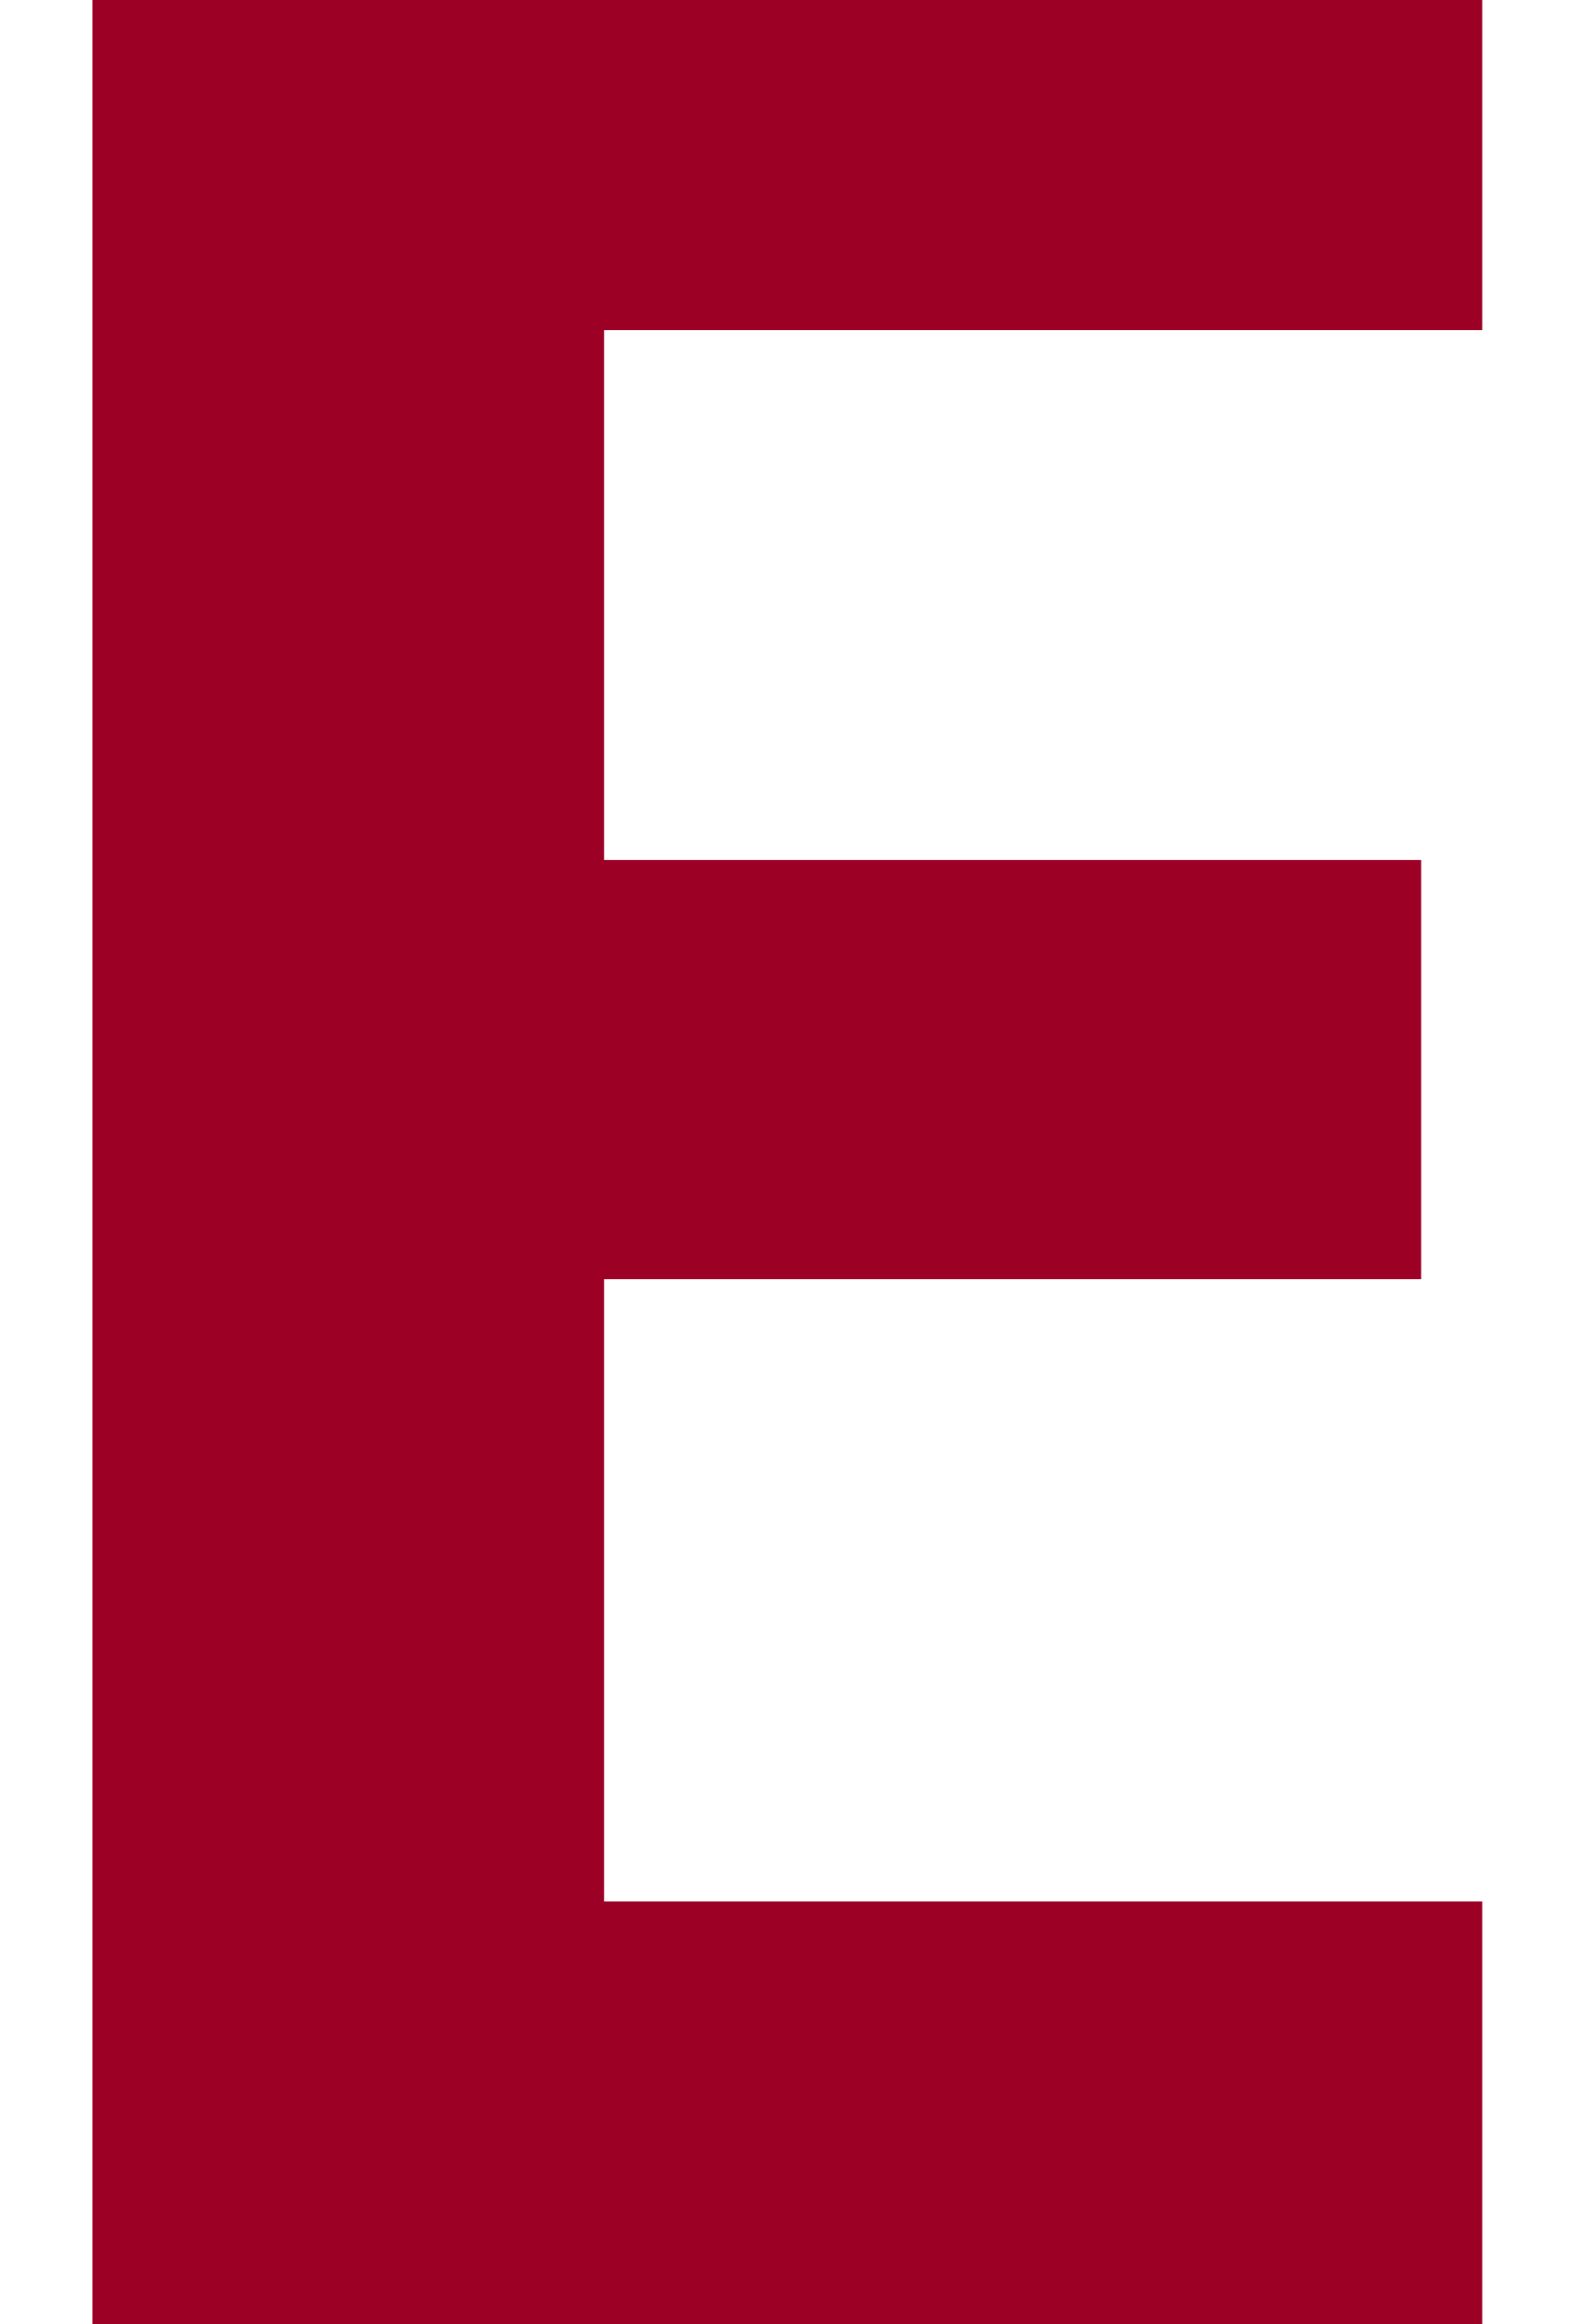
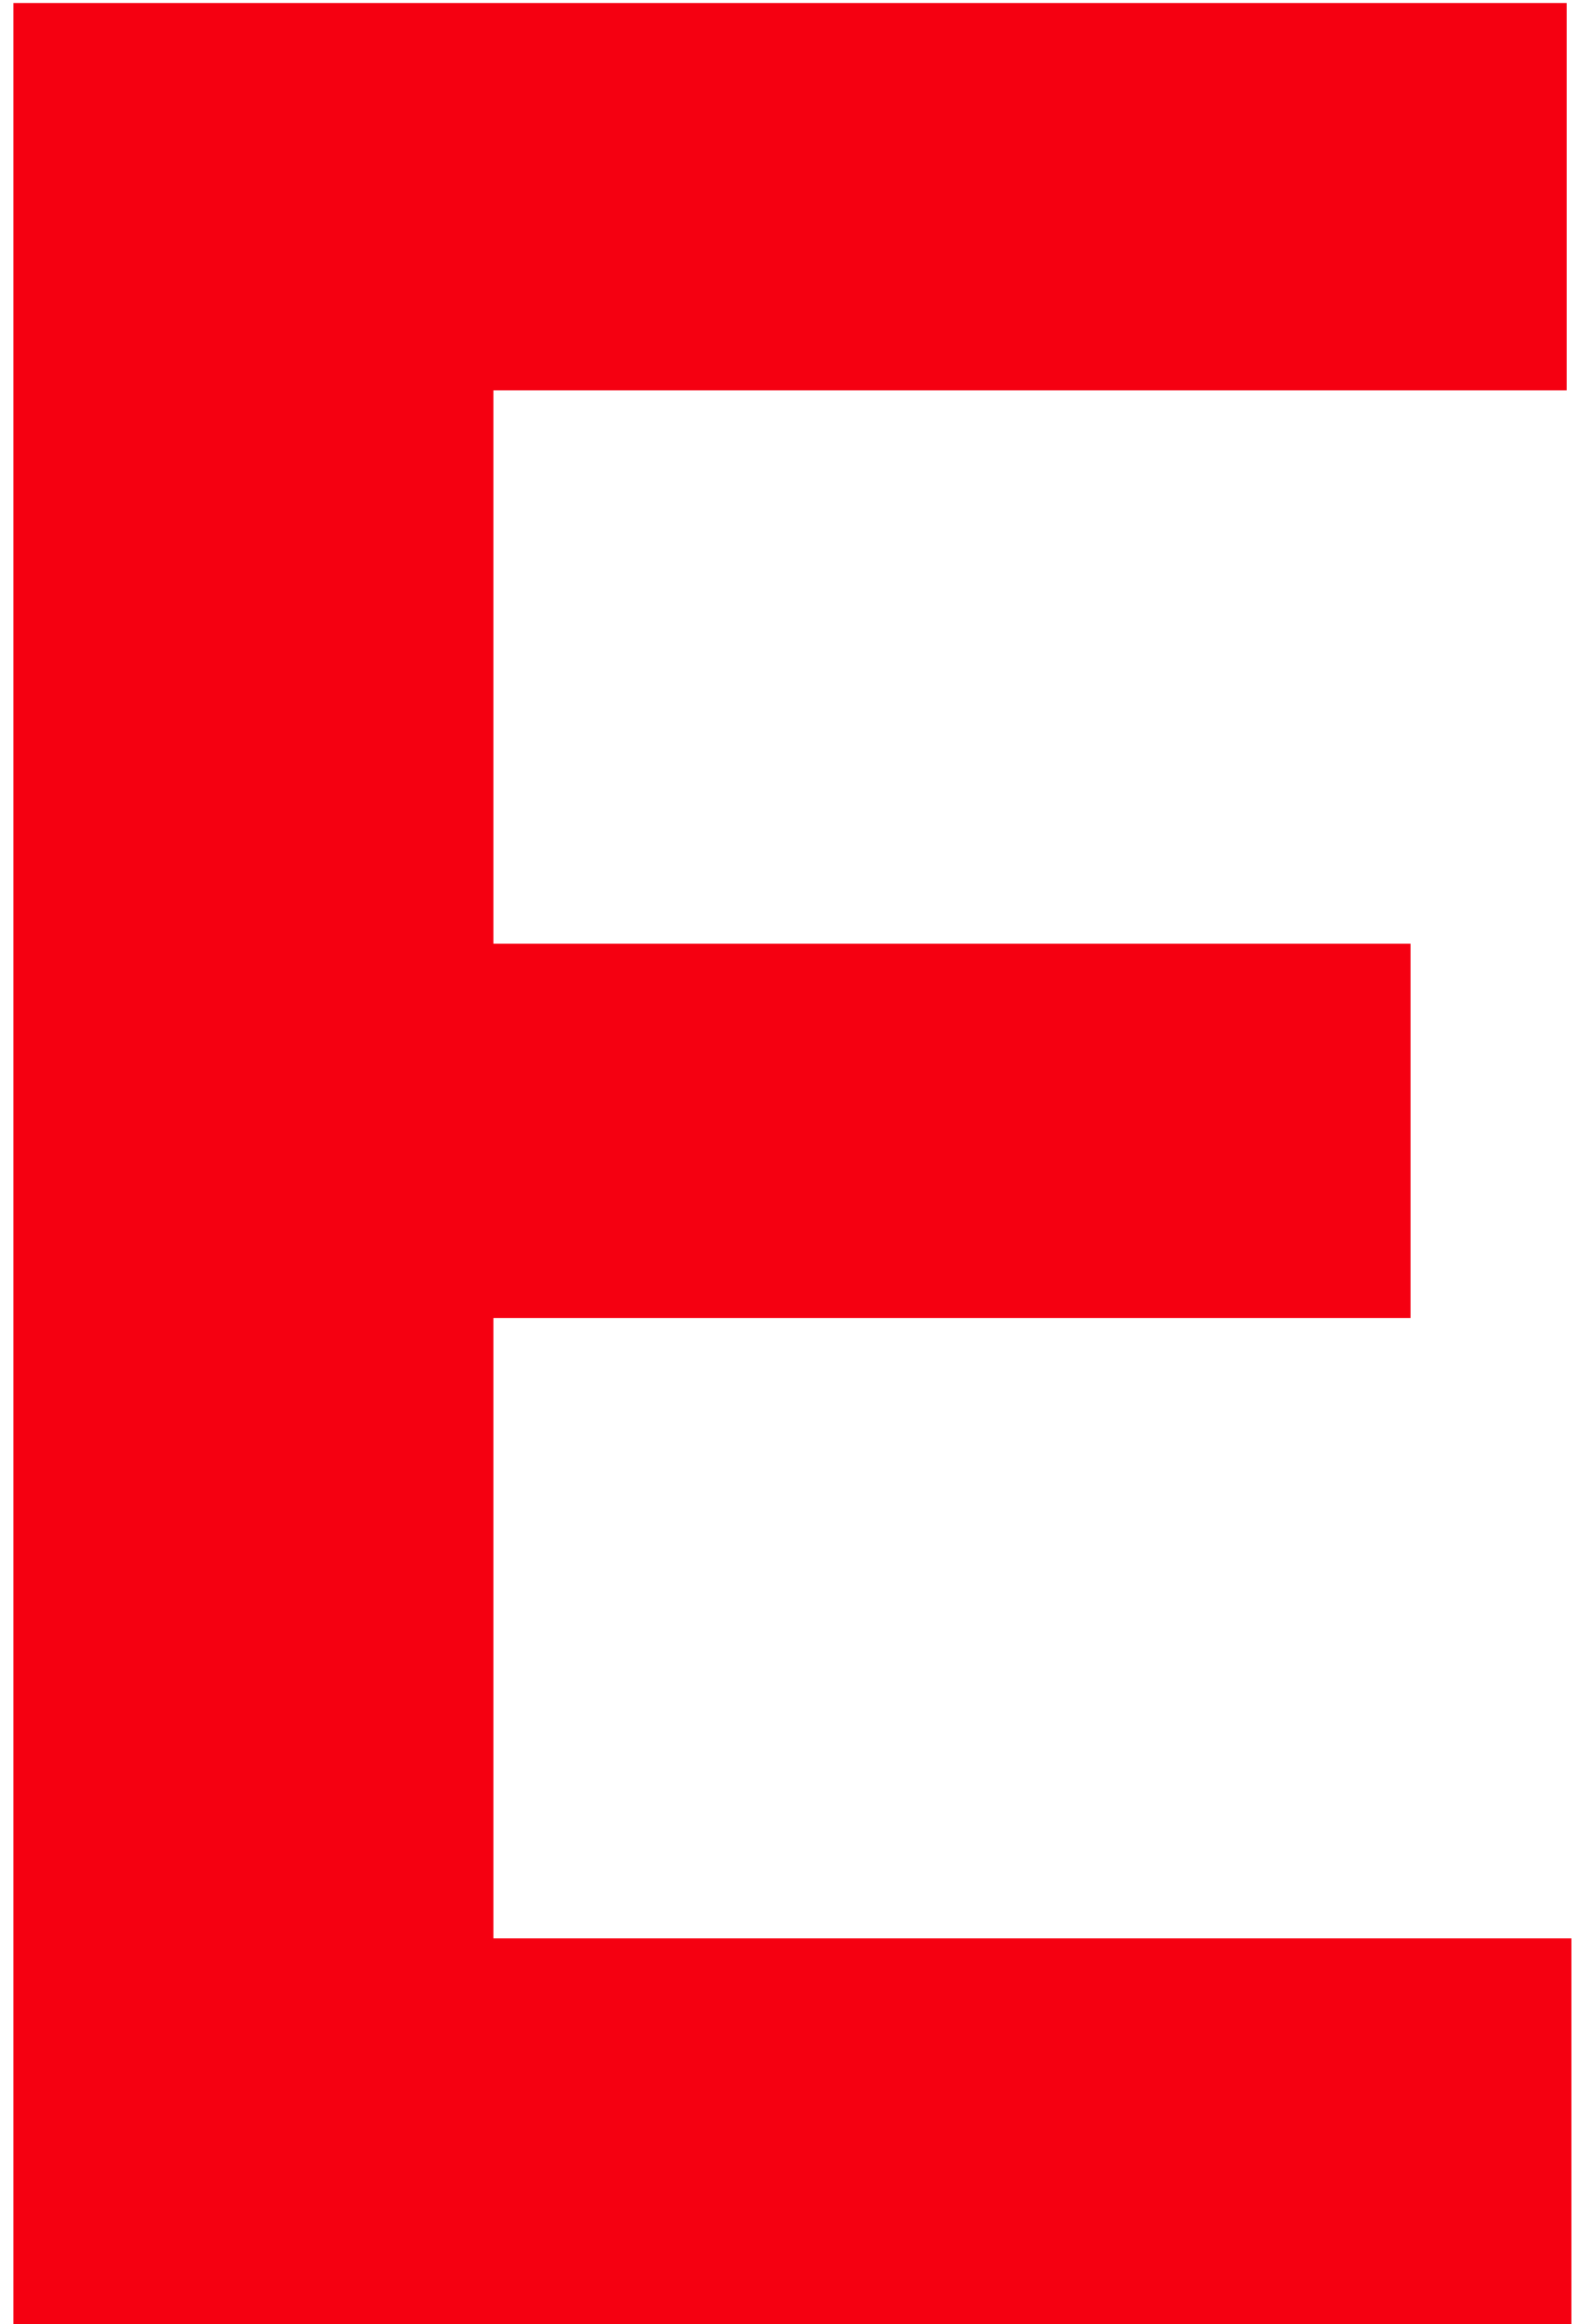
- <svg xmlns="http://www.w3.org/2000/svg" viewBox="0 0 60 88" width="60" height="88">
-   <style>
- 		tspan { white-space:pre }
- 		.txt0 { font-size: 32px;fill: #9d0025;font-weight: 700;font-family: "Titillium-Bold", "Titillium" } 
- 	</style>
-   <text id="E " style="transform: matrix(4,0,0,4,-8,88)">
-     <tspan x="0" y="0" class="txt0">E</tspan>
+ <svg xmlns="http://www.w3.org/2000/svg" version="1.2" viewBox="0 0 57 84" width="57" height="84">
+   <style>tspan{white-space:pre}.a{font-size: 118px;fill: #f50011;font-weight: 700;font-family: "Roboto-Bold", "Roboto"}</style>
+   <text style="transform:matrix(1,0,0,1,-7,84)">
+     <tspan x="0" y="0" class="a">E
+ </tspan>
  </text>
</svg>
